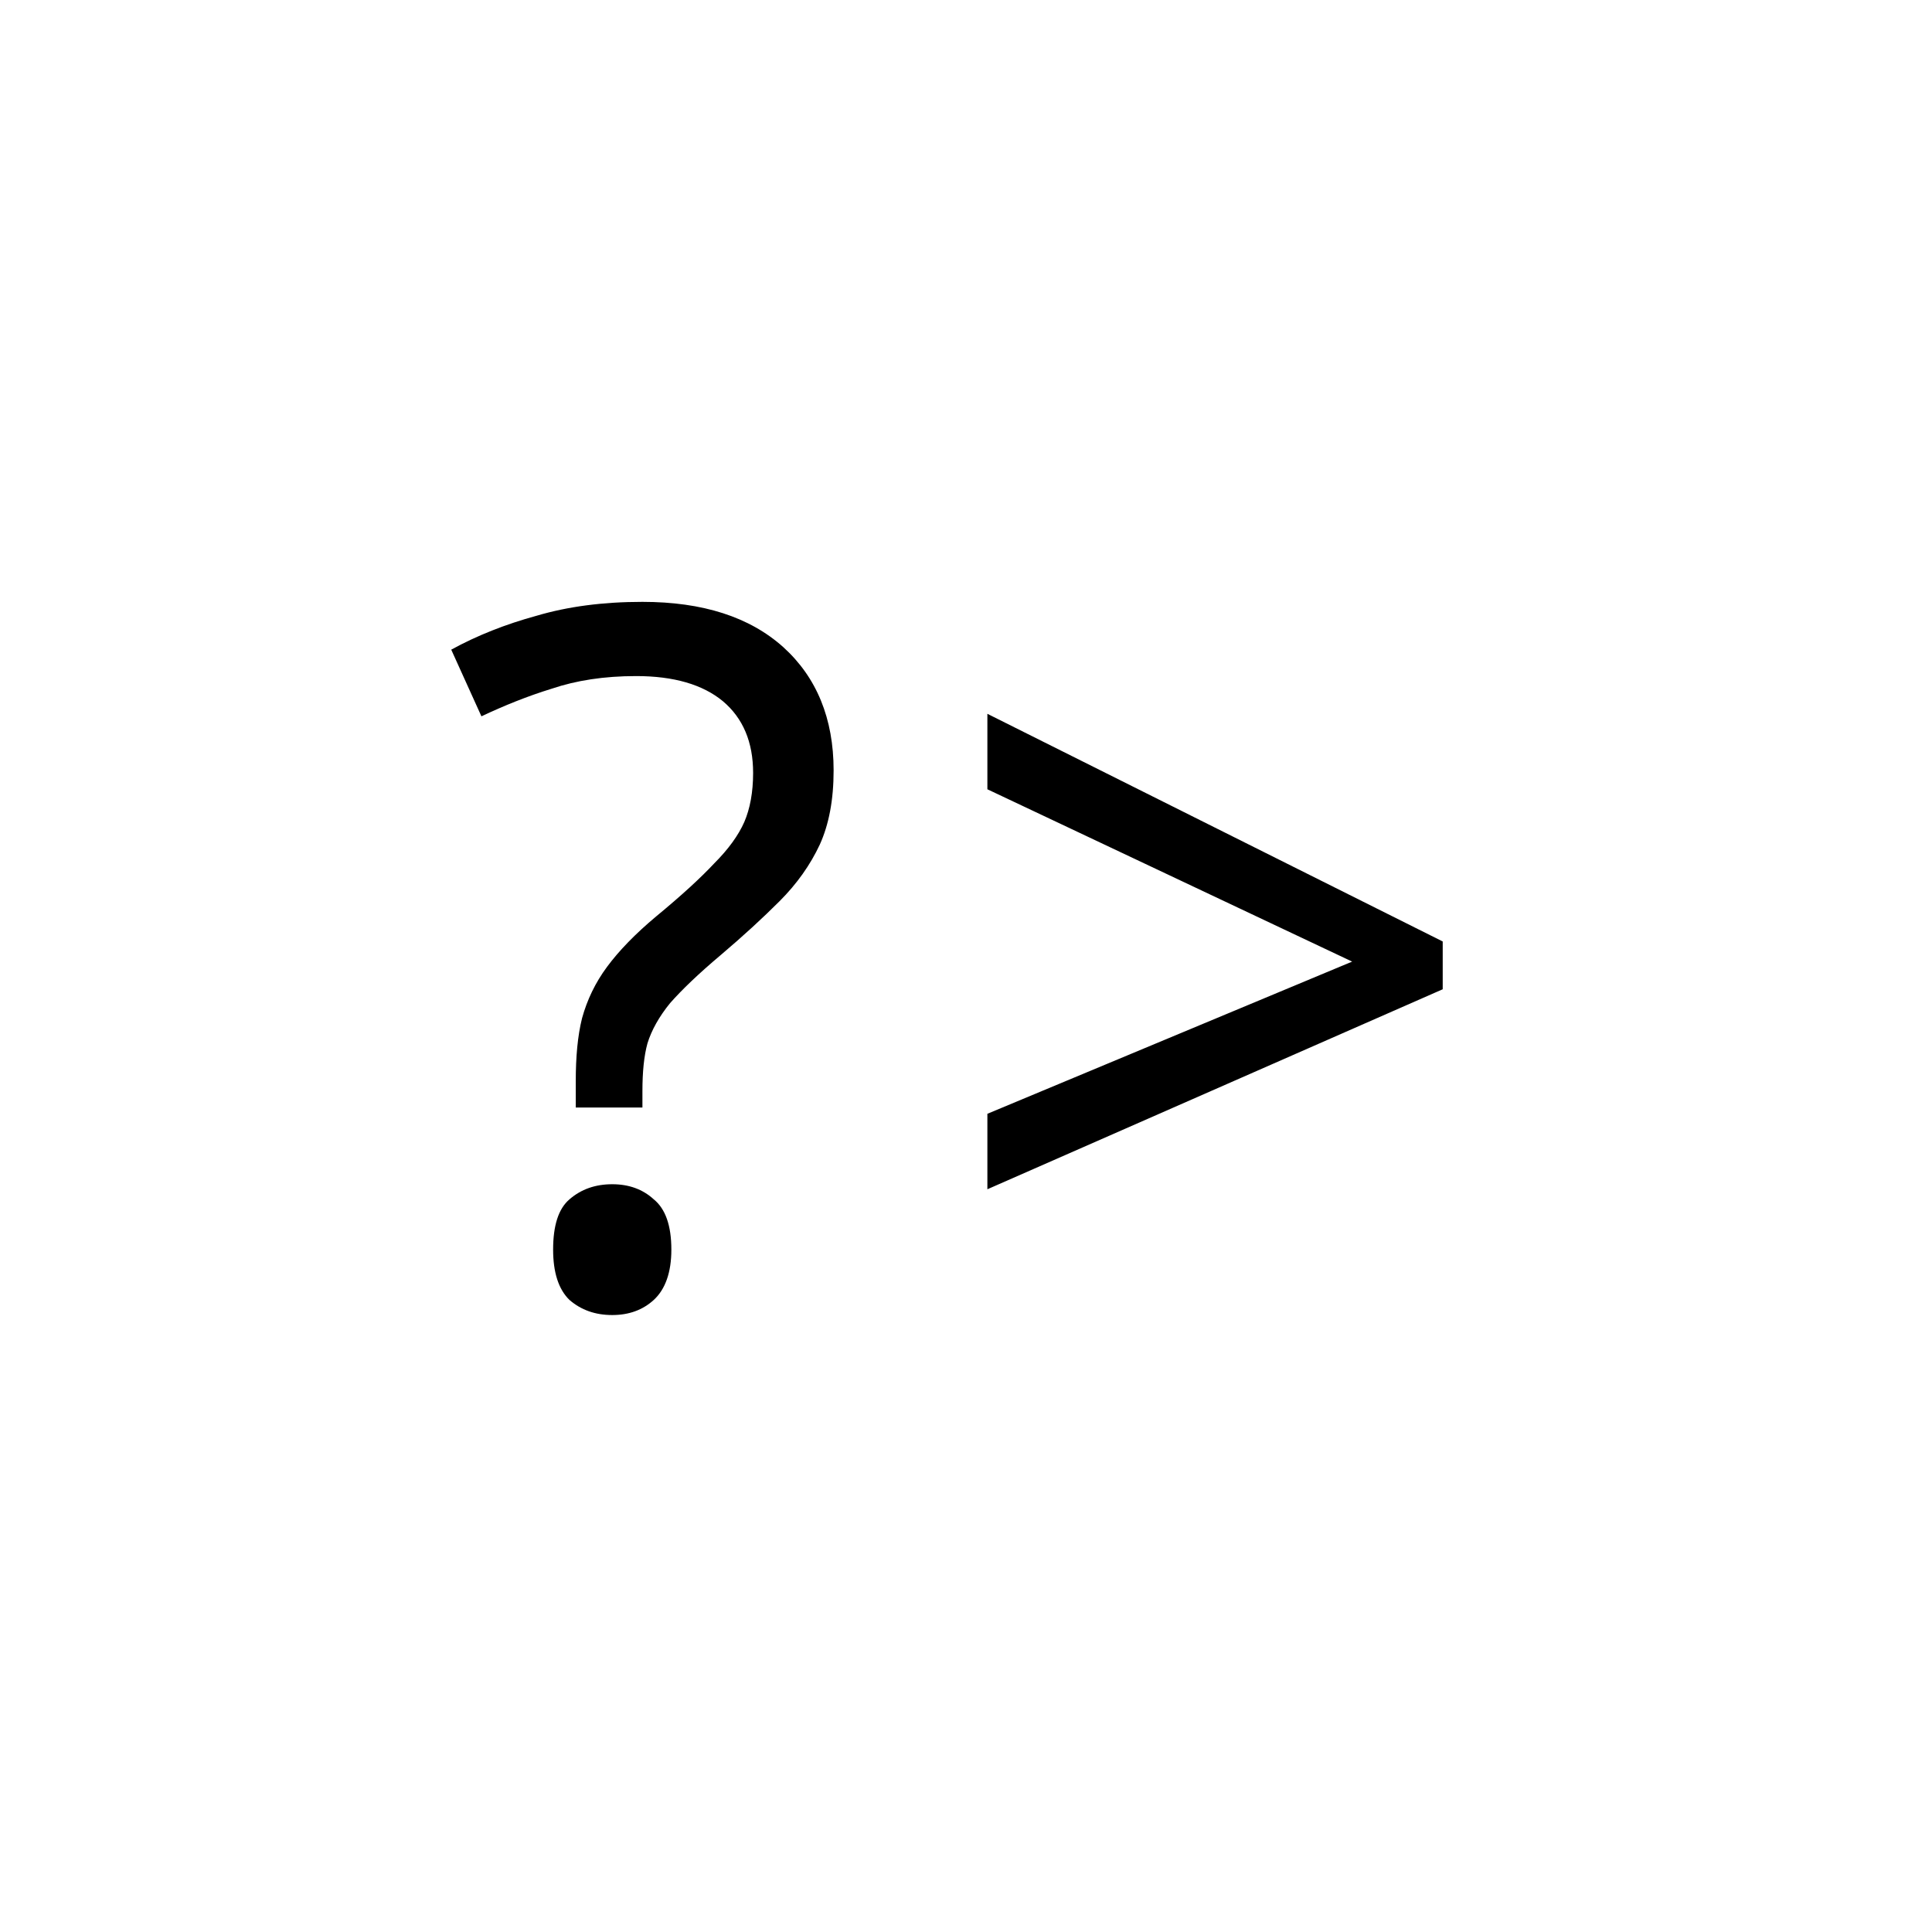
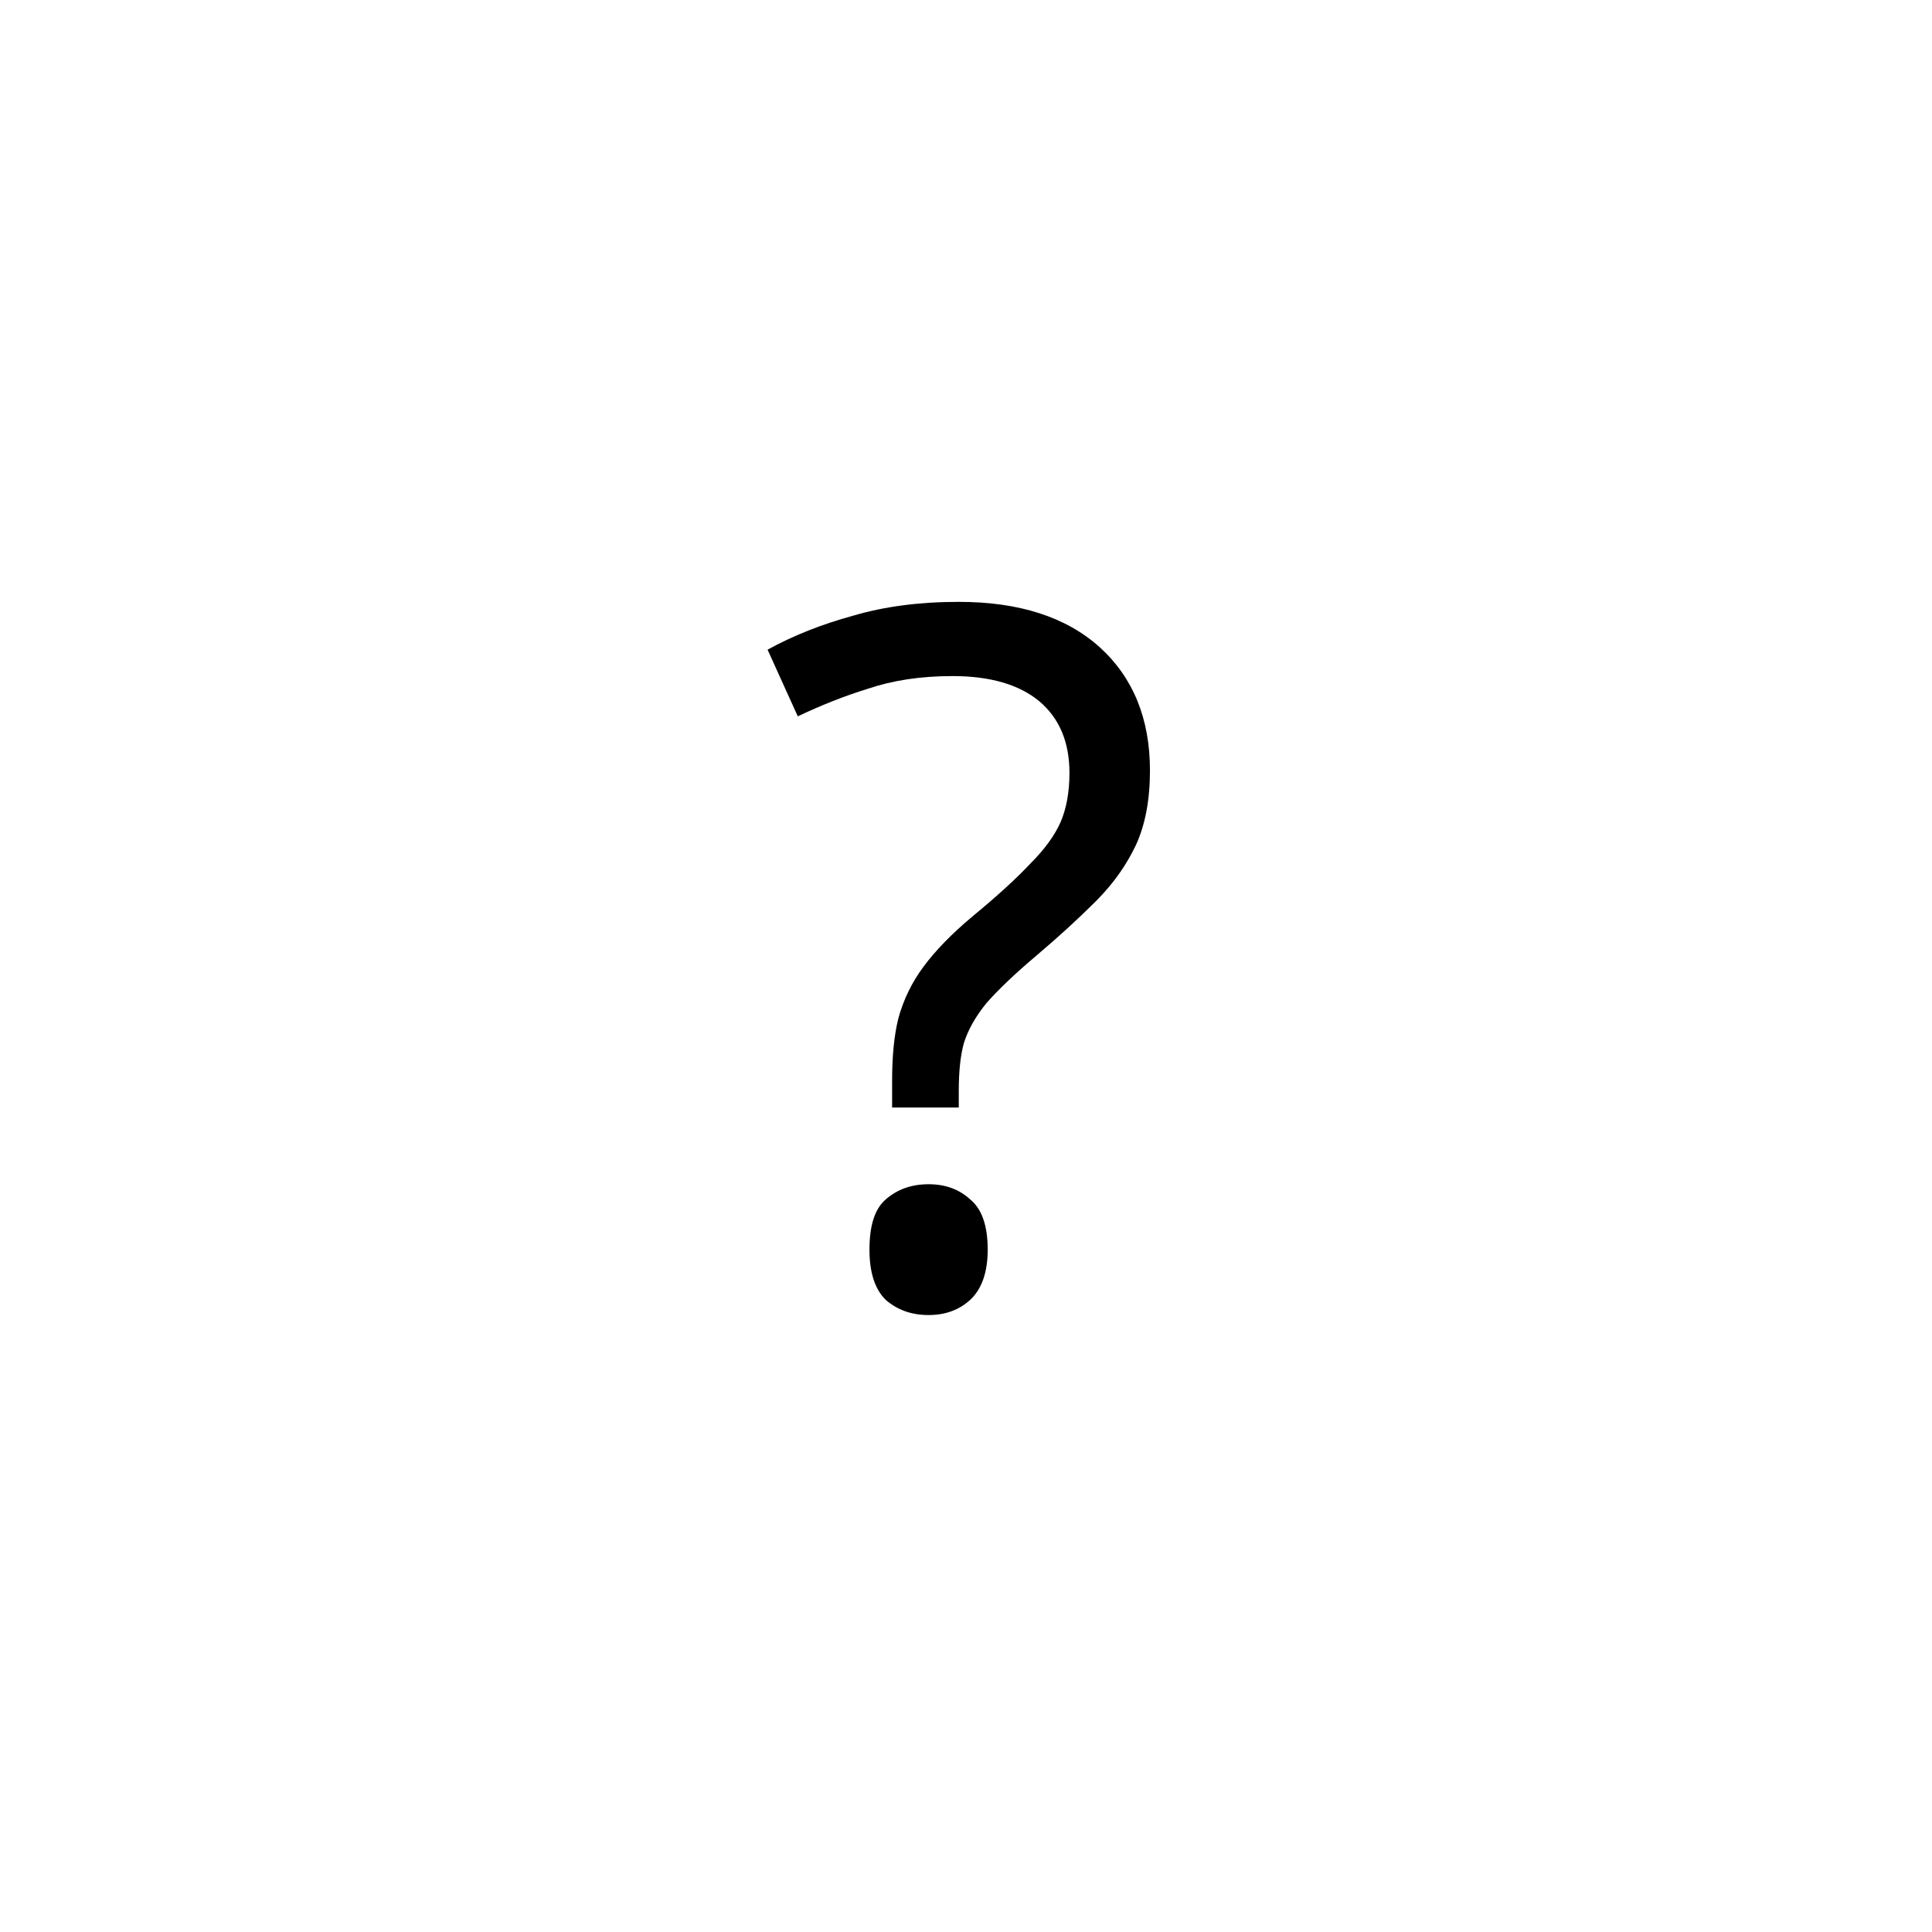
<svg xmlns="http://www.w3.org/2000/svg" viewbox="0 0 24 24" width="24" height="24">
-   <text x="50%" y="50%" font-size="100%" dominant-baseline="middle" text-anchor="middle" font-family="sans-serif" letter-spacing="1">     ?&gt;</text>
+   <text x="50%" y="50%" font-size="100%" dominant-baseline="middle" text-anchor="middle" font-family="sans-serif" letter-spacing="1">     ?</text>
</svg>
